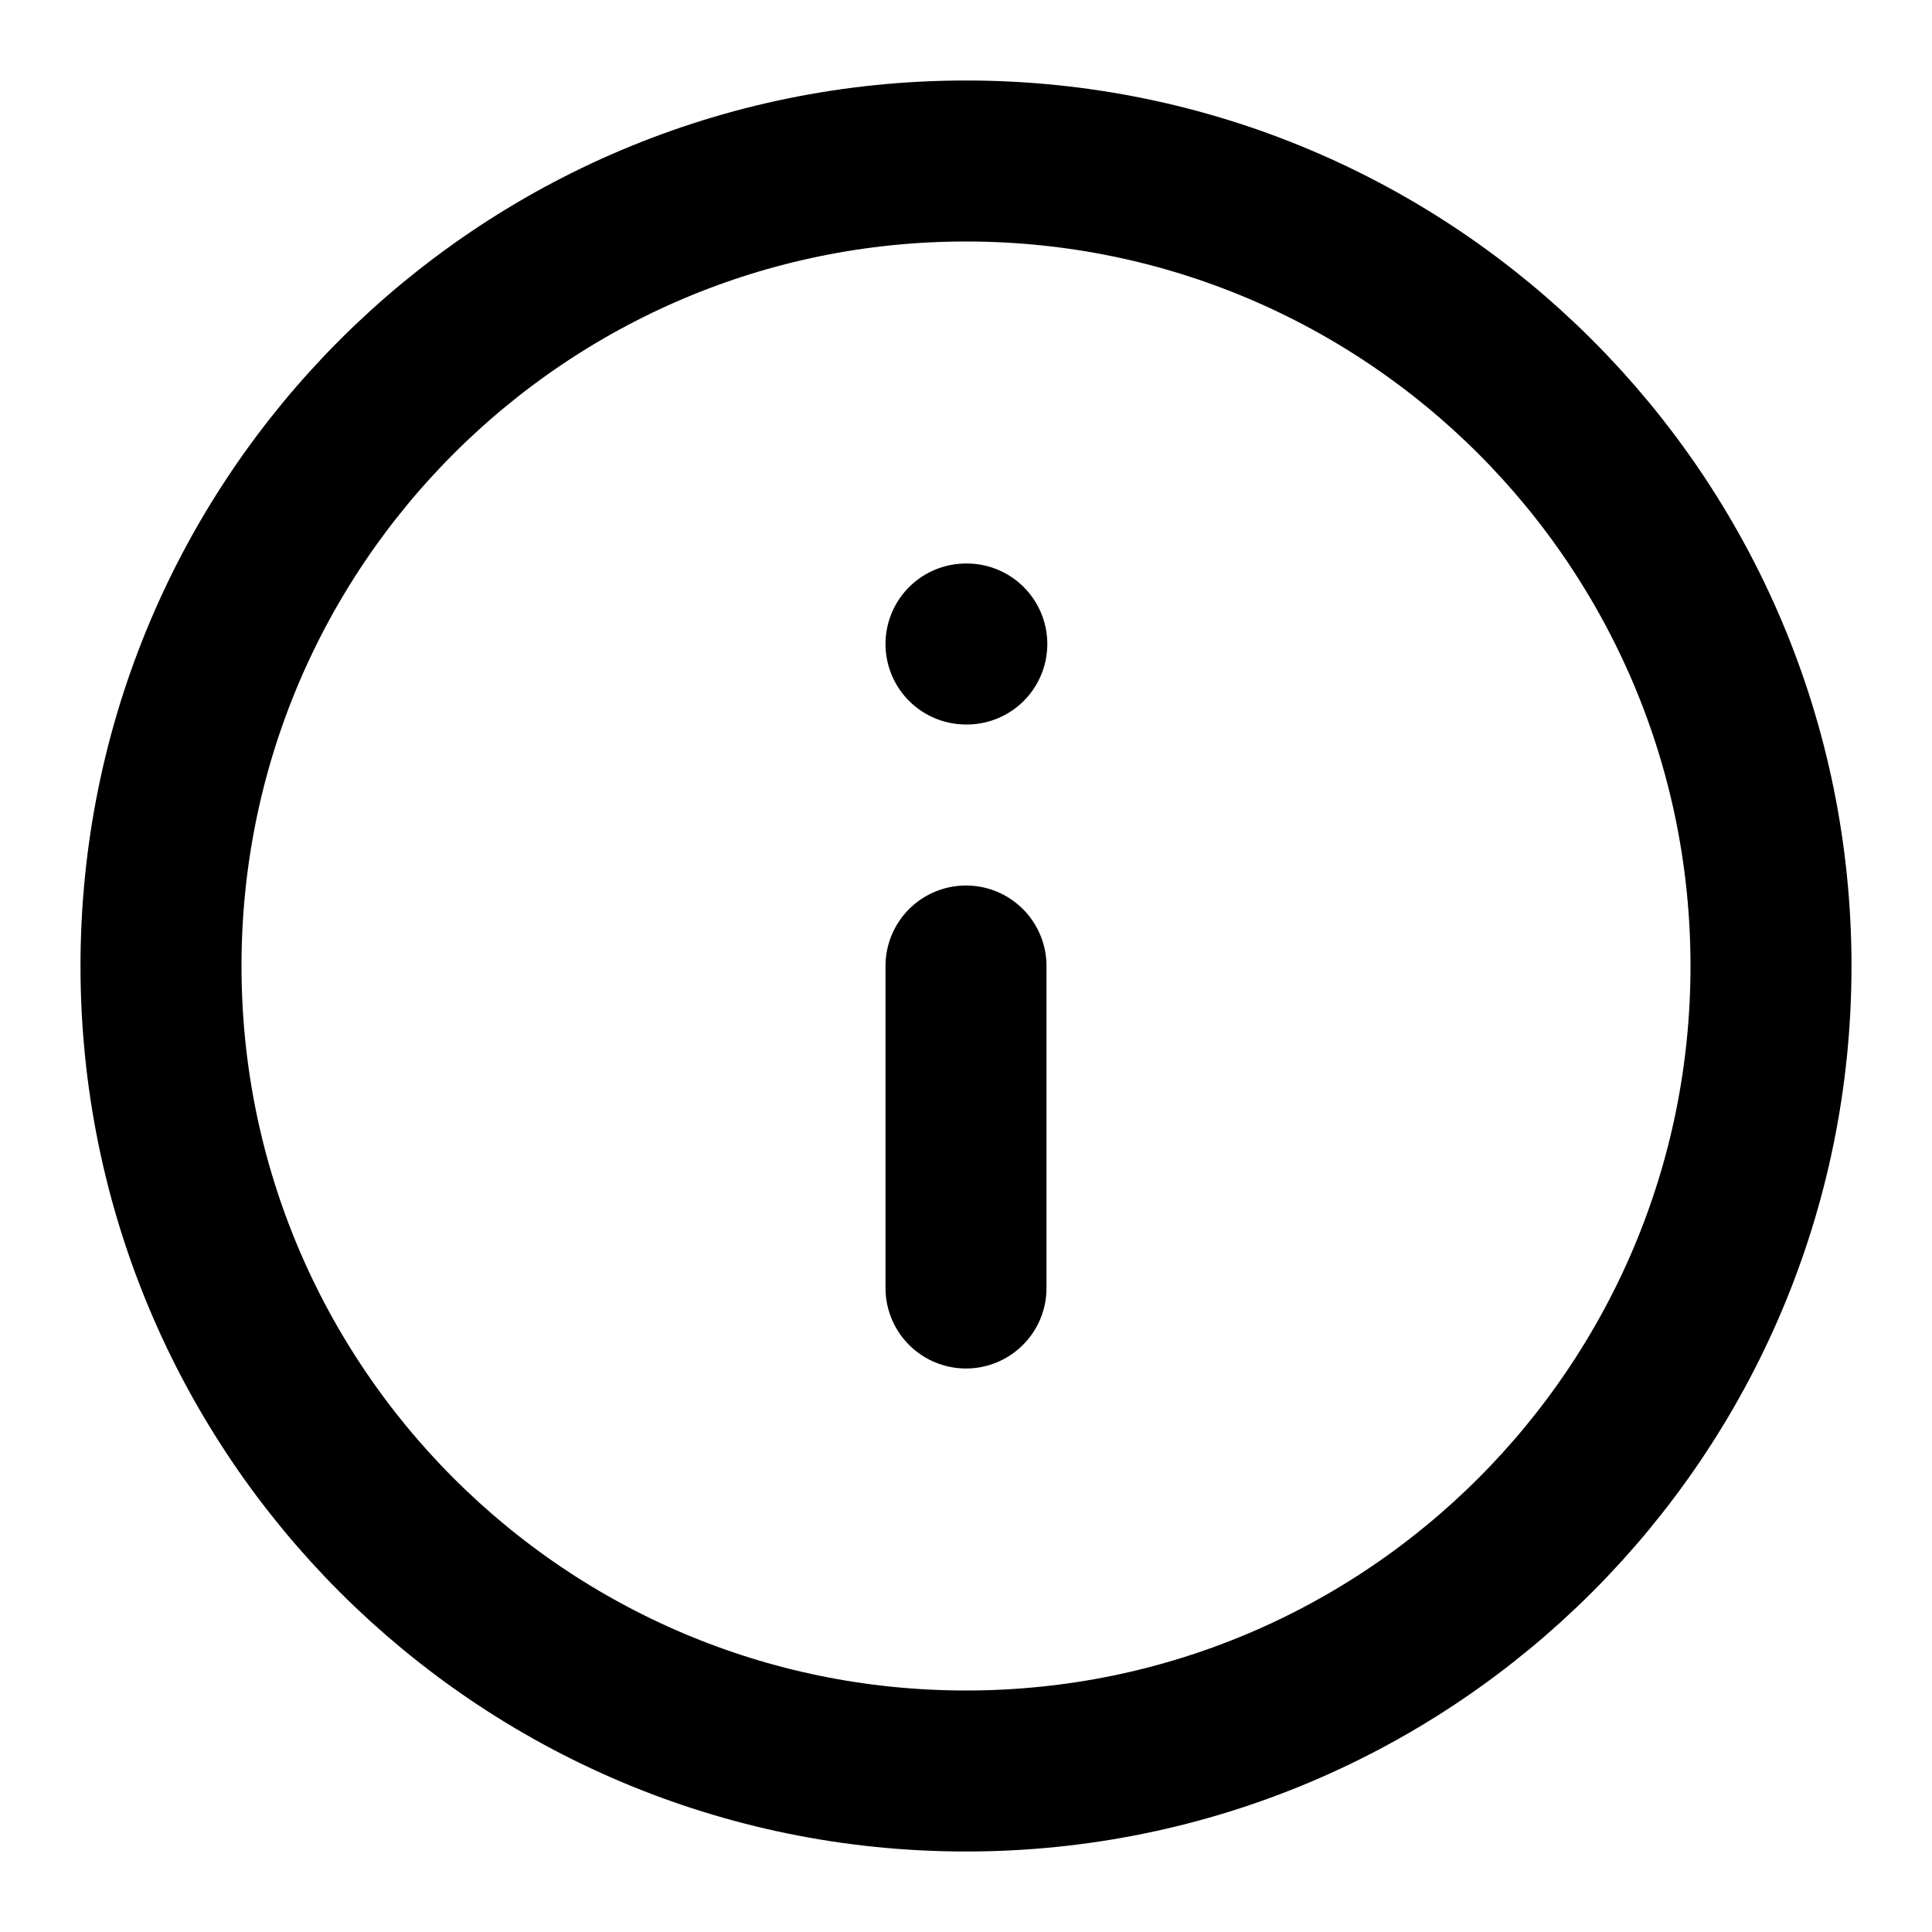
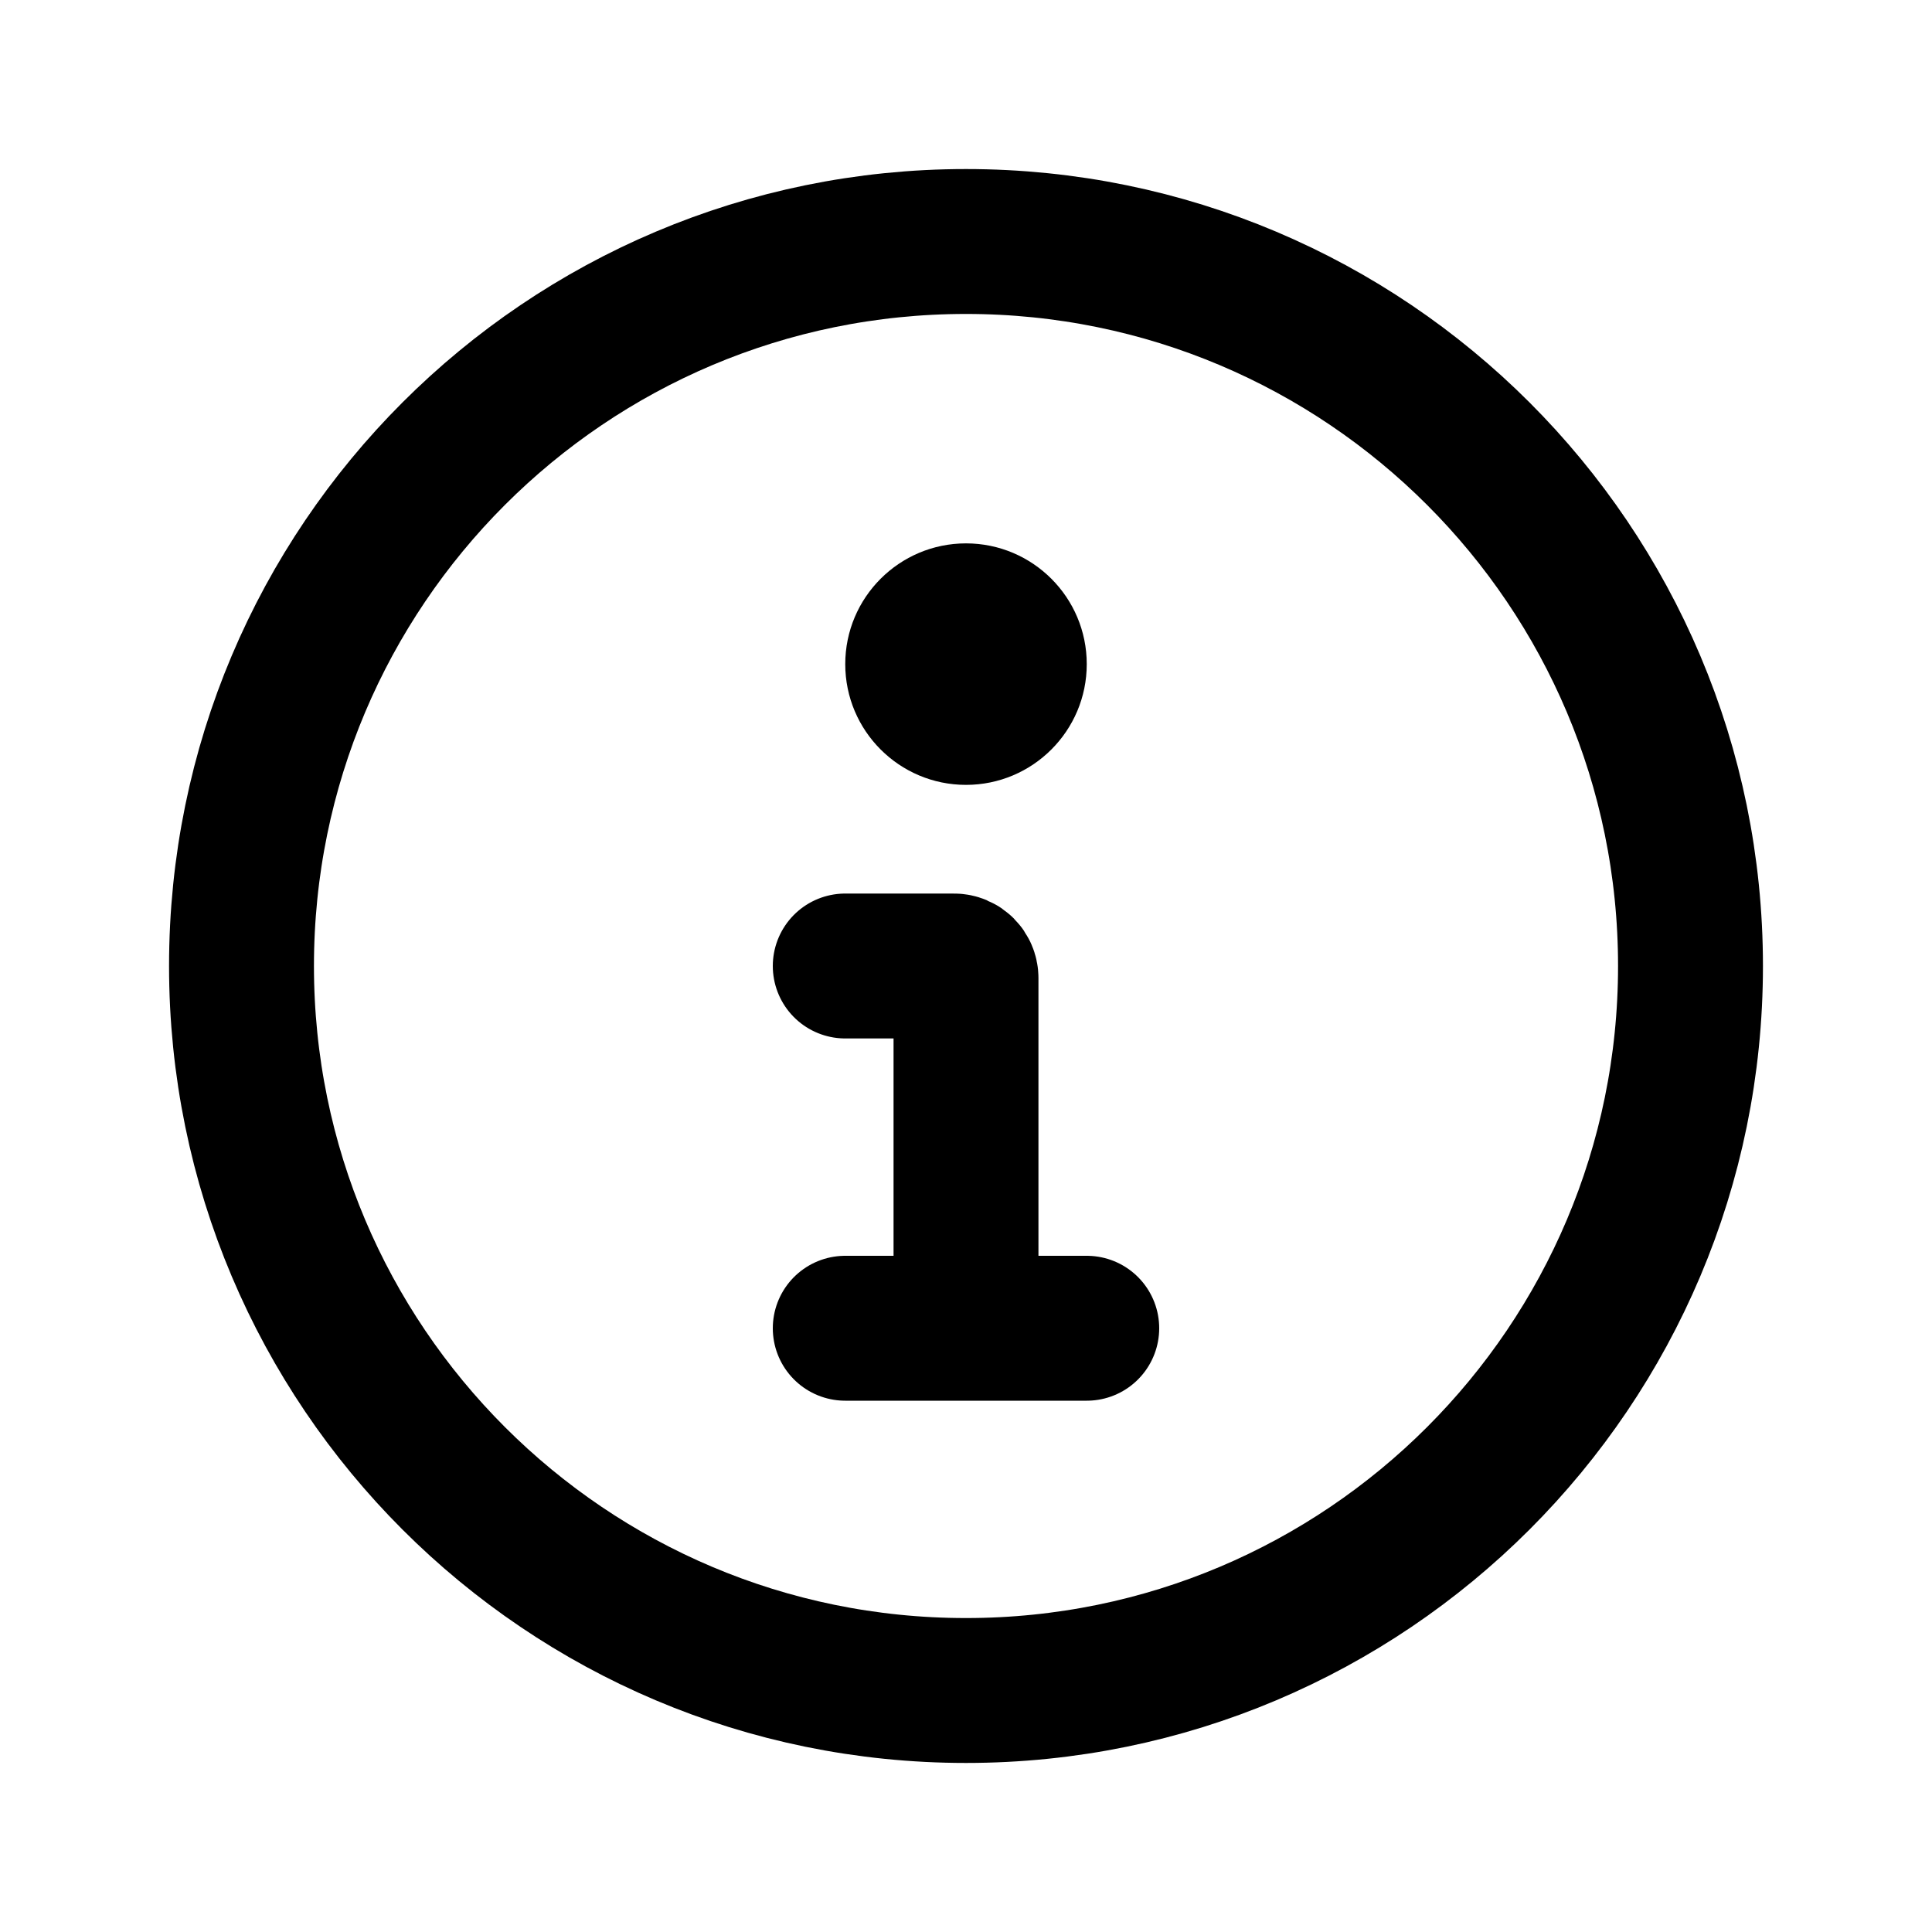
- <svg xmlns="http://www.w3.org/2000/svg" width="24" height="24" viewBox="0 0 24 24" fill="none" stroke="currentColor" stroke-width="2" stroke-linecap="round" stroke-linejoin="round">
-   <circle cx="12" cy="12" r="10" />
-   <path d="M12 16v-4" />
-   <path d="M12 8h.01" />
+ <svg xmlns="http://www.w3.org/2000/svg" width="16" height="16" viewBox="0 0 16 16" fill="none">
+   <path d="M8 14C11.314 14 14 11.314 14 8C14 4.686 11.314 2 8 2C4.686 2 2 4.686 2 8C2 11.314 4.686 14 8 14Z" stroke="black" stroke-width="1.2" />
+   <path d="M7 11H8M8 11H9M8 11V8.1C8 8.045 7.955 8 7.9 8H7" stroke="black" stroke-width="1.2" stroke-linecap="round" />
+   <path d="M8 6.5C8.552 6.5 9 6.052 9 5.5C9 4.948 8.552 4.5 8 4.5C7.448 4.5 7 4.948 7 5.5C7 6.052 7.448 6.5 8 6.5Z" fill="black" />
</svg>
